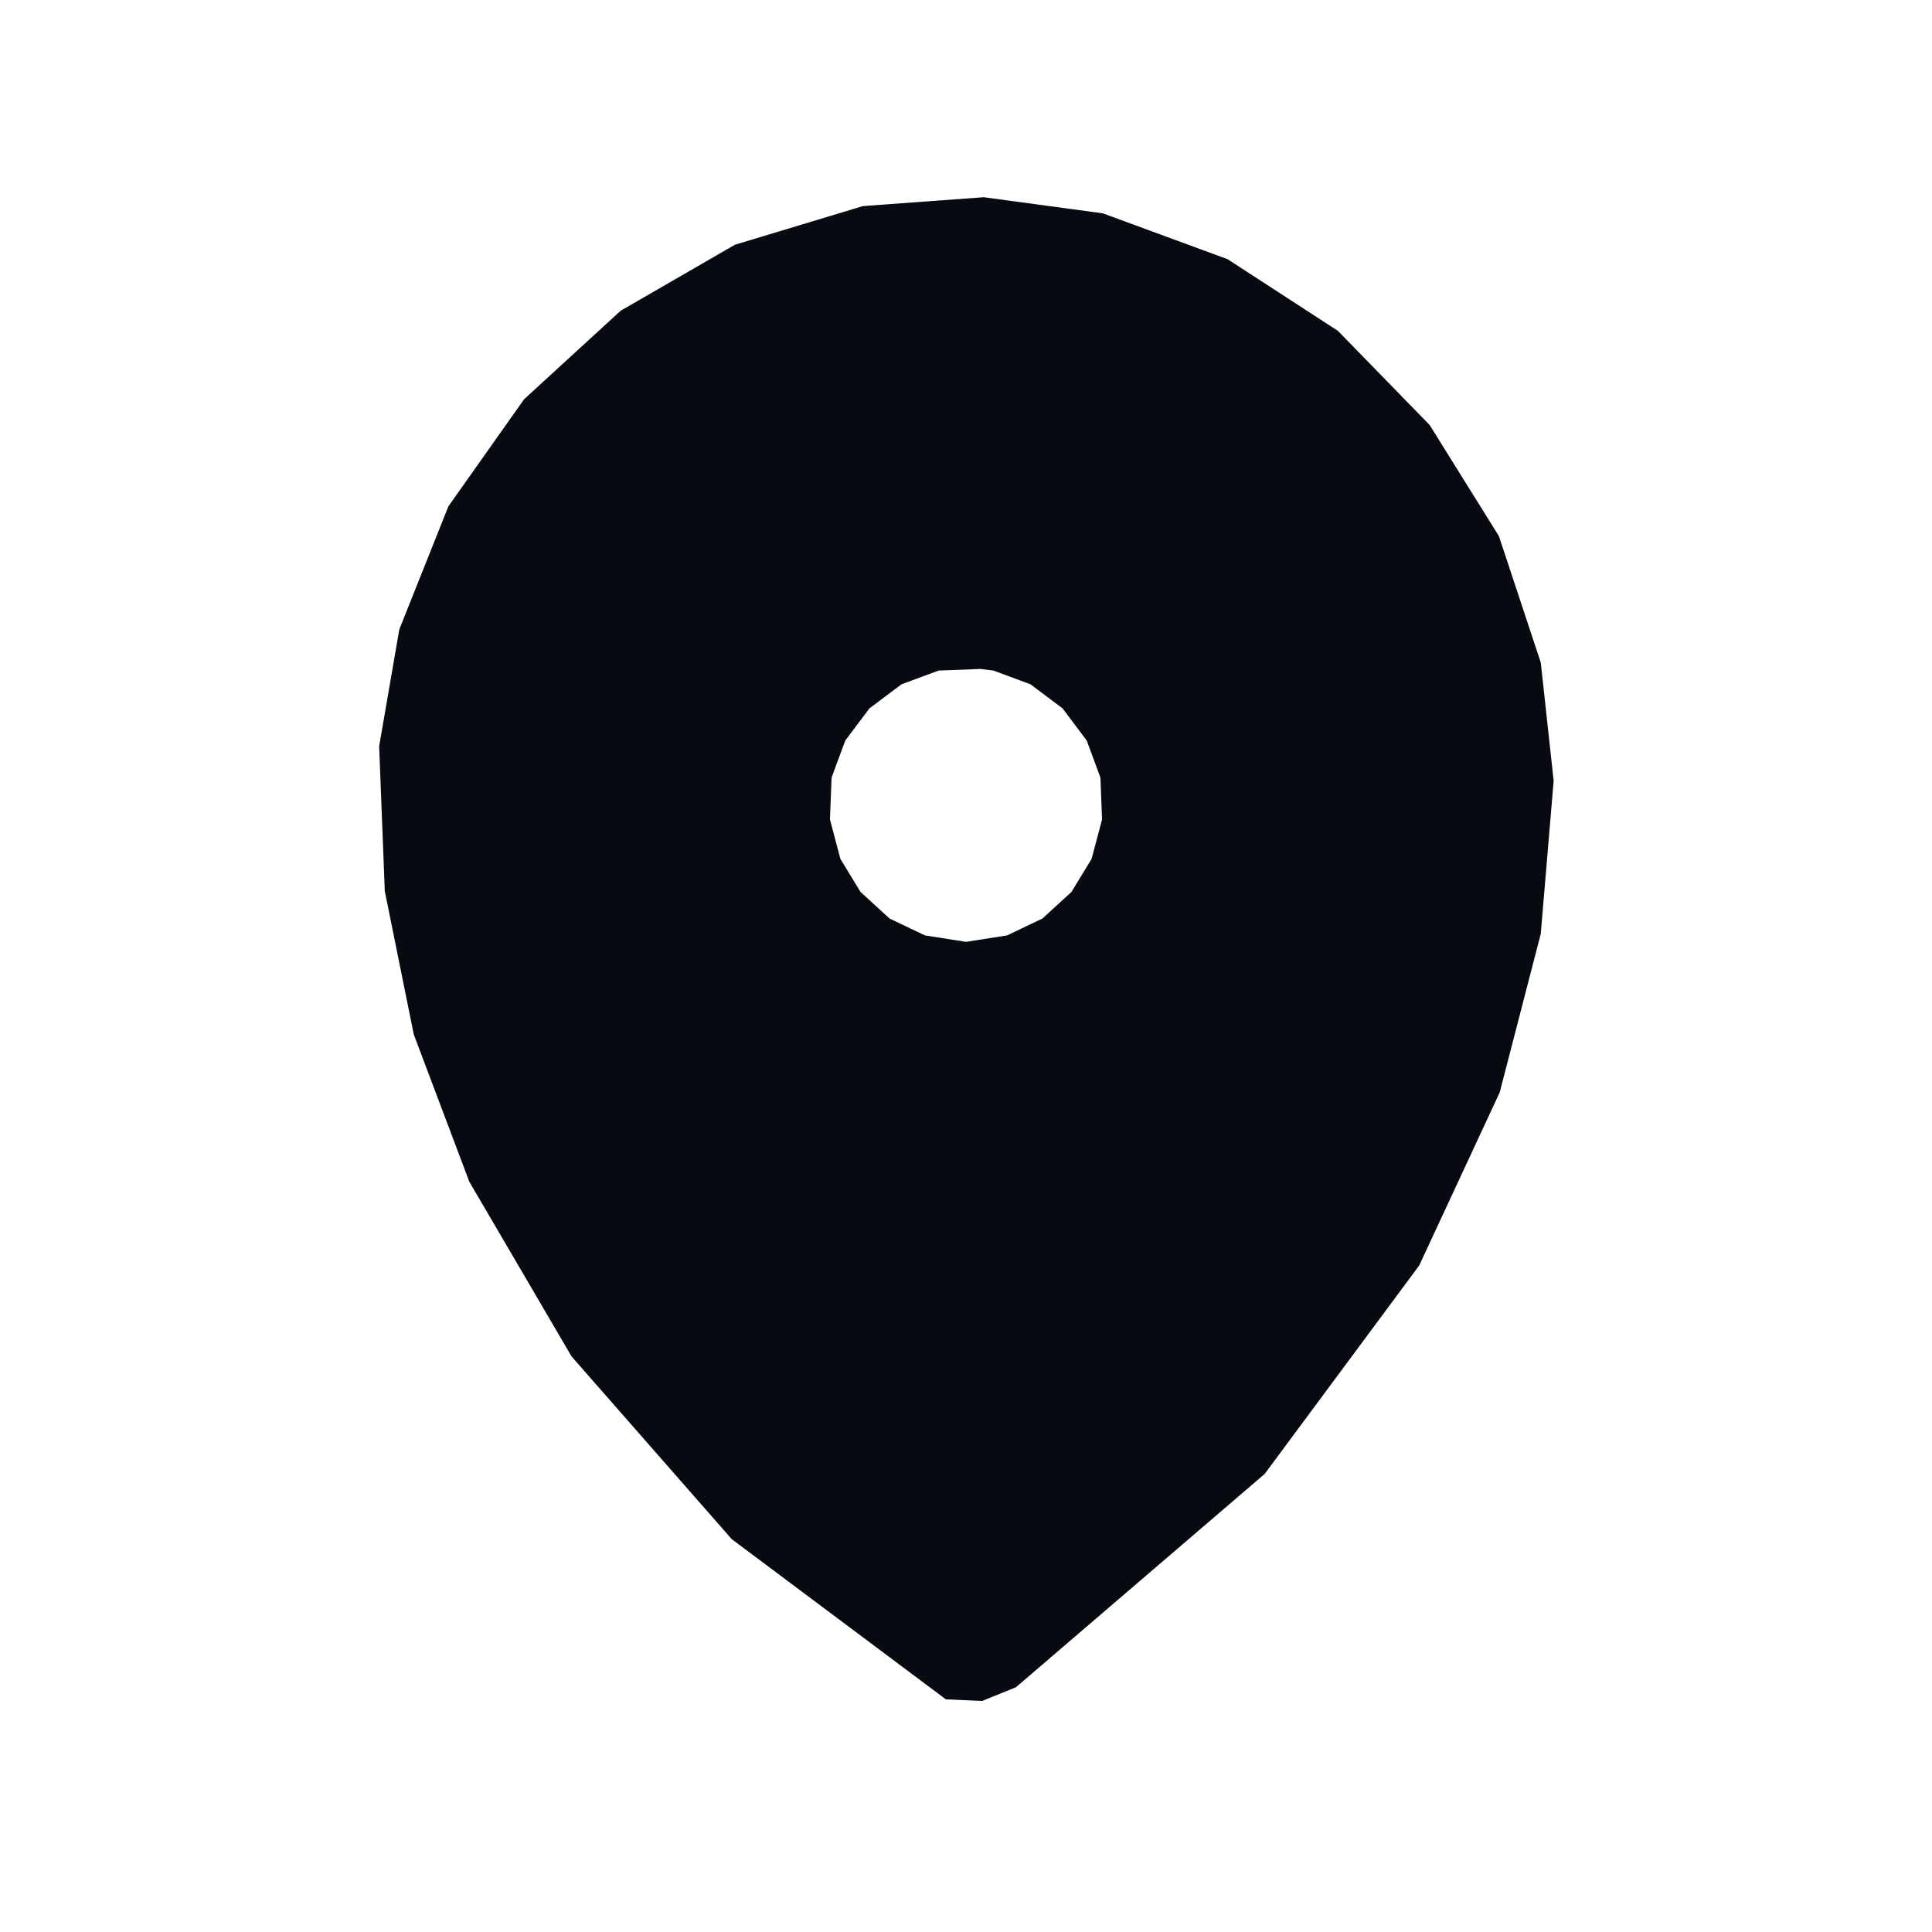
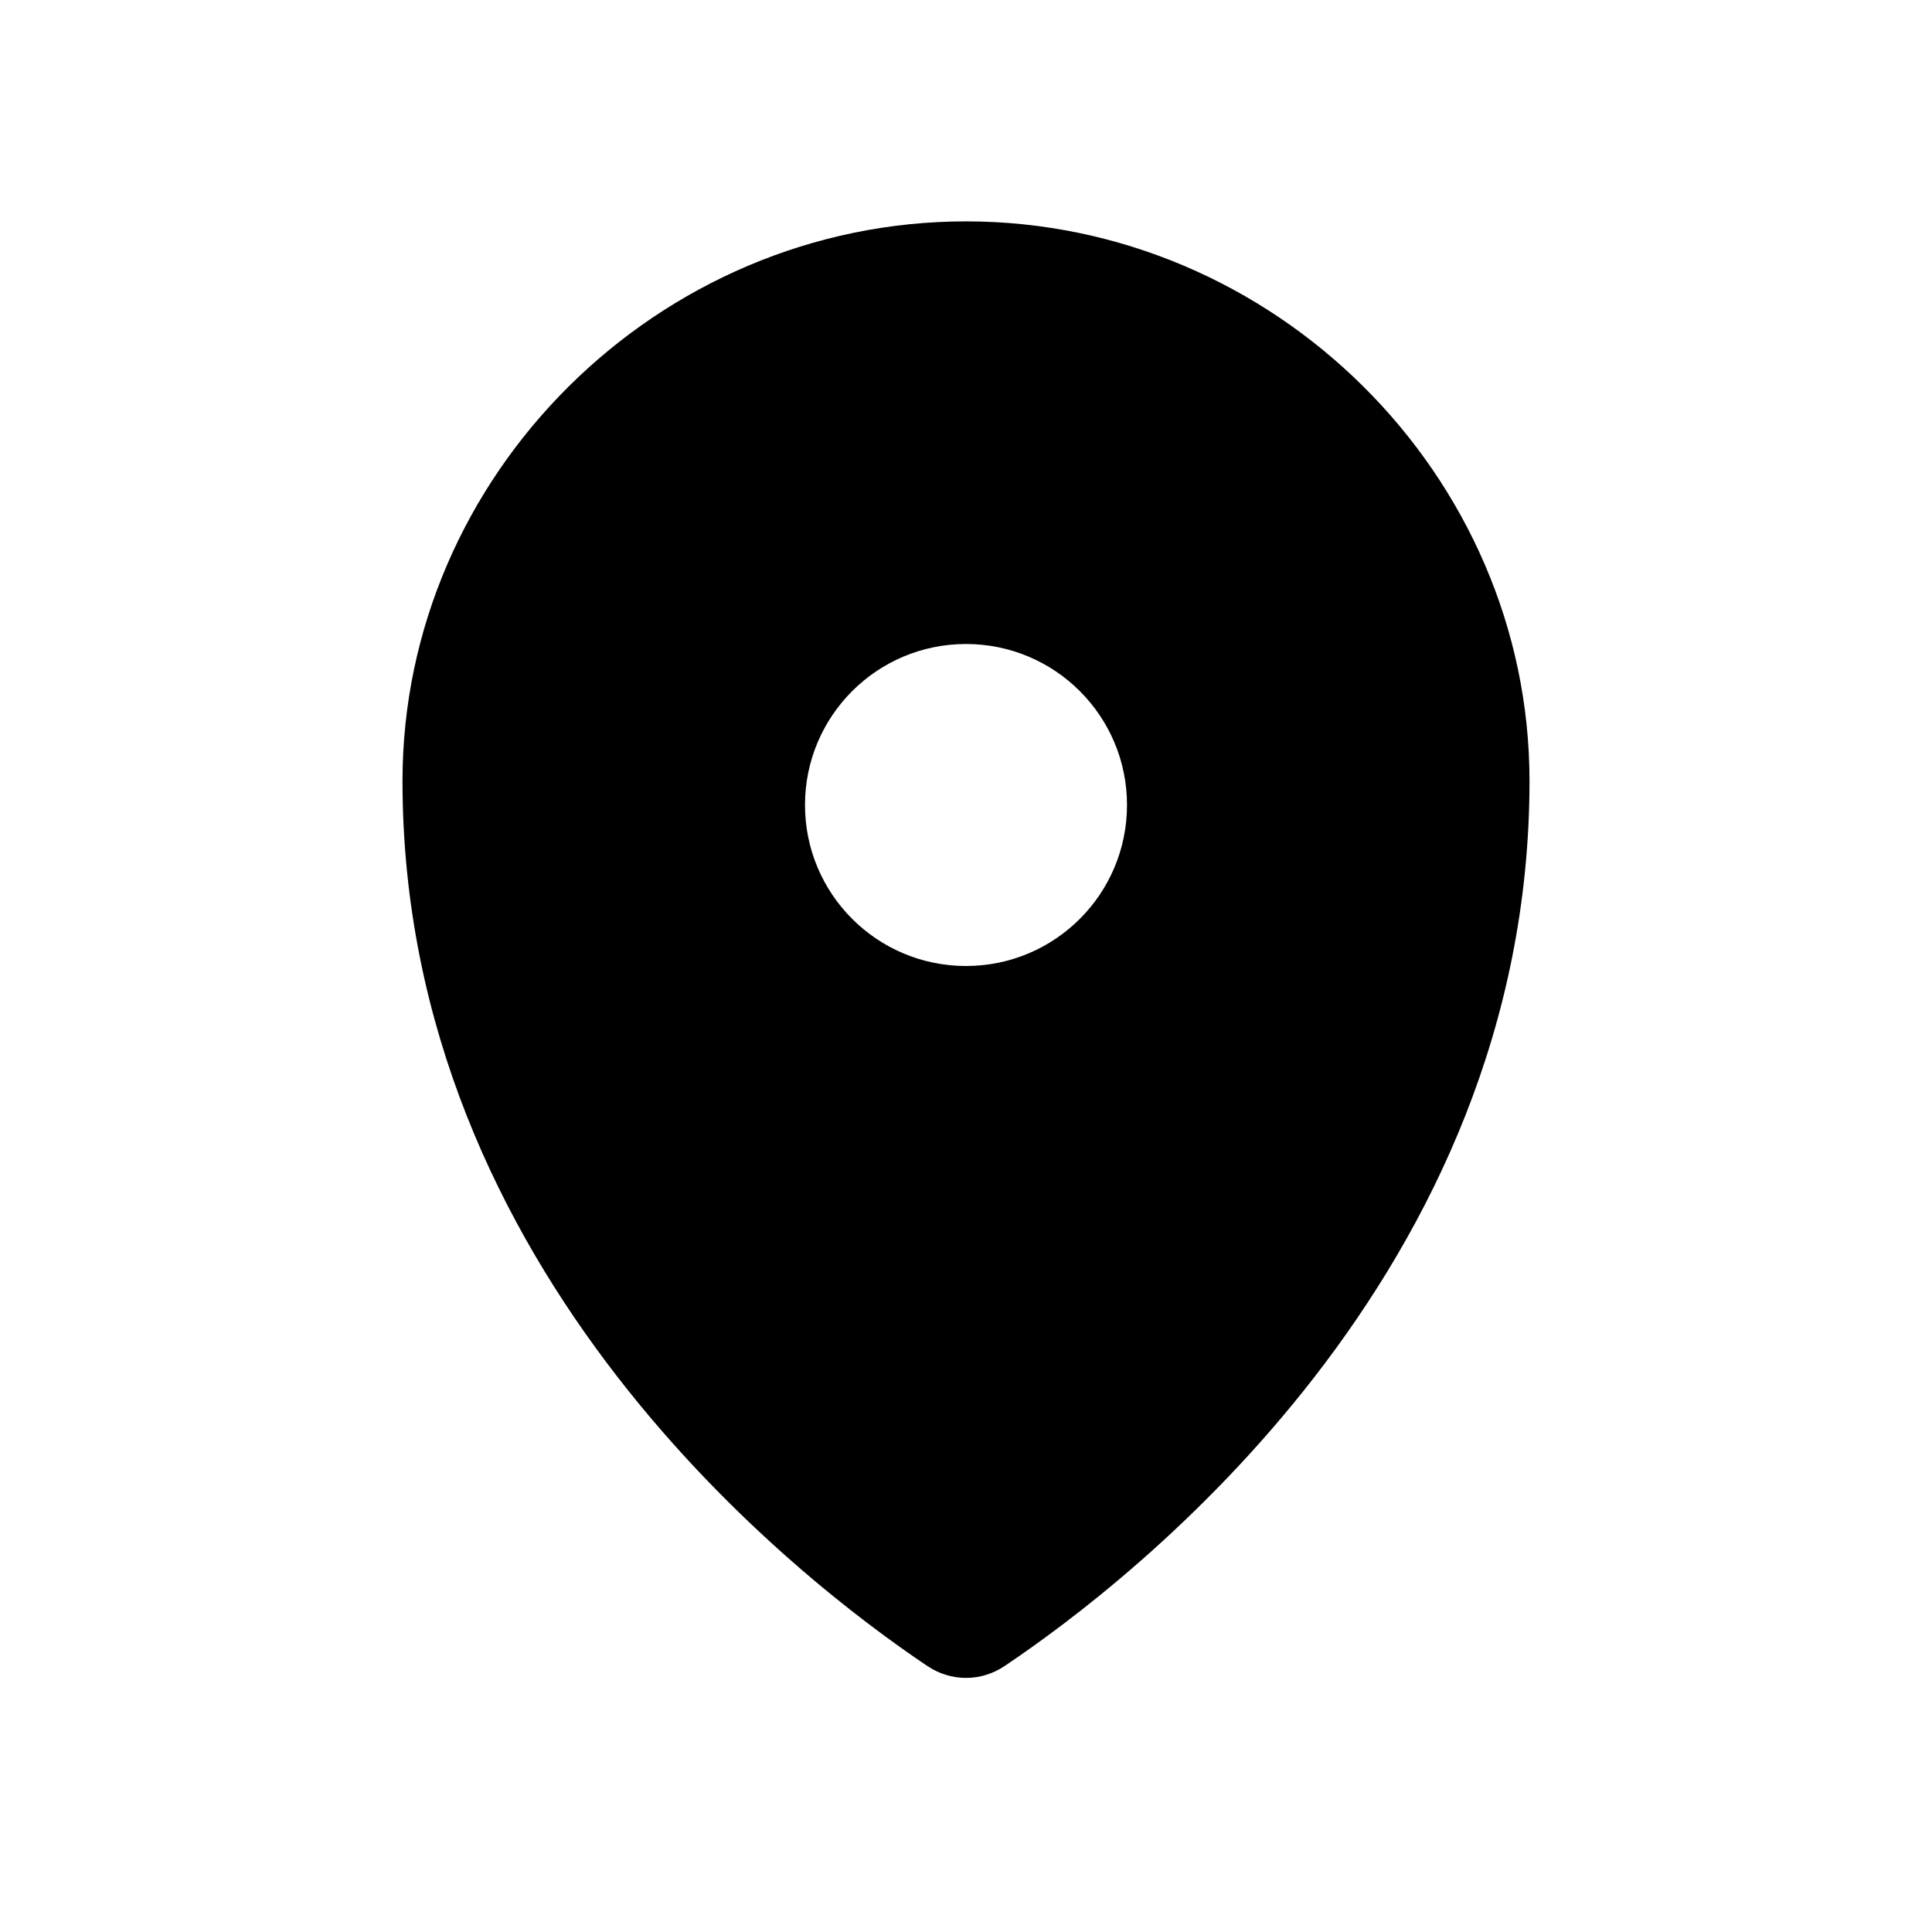
<svg xmlns="http://www.w3.org/2000/svg" width="24" height="24" viewBox="0 0 24 24" fill="none">
-   <path d="M10.72 2.56L12.22 2.45L13.7 2.65L15.25 3.22L16.62 4.11L17.76 5.28L18.62 6.66L19.14 8.23L19.3 9.7L19.14 11.6L18.63 13.57L17.63 15.72L15.71 18.31L12.62 20.96L12.2 21.13L11.75 21.11L9.09 19.12L7.1 16.85L5.83 14.68L5.14 12.85L4.78 11.07L4.71 9.27L4.96 7.82L5.57 6.29L6.51 4.96L7.71 3.86L9.13 3.04ZM12.18 8.31L11.66 8.33L11.2 8.5L10.8 8.8L10.5 9.2L10.33 9.66L10.31 10.18L10.44 10.67L10.69 11.08L11.05 11.41L11.49 11.62L12 11.7L12.51 11.62L12.95 11.41L13.31 11.08L13.56 10.67L13.69 10.18L13.67 9.66L13.5 9.2L13.2 8.8L12.8 8.5L12.34 8.33Z" fill="#070A10" />
+   <path d="M12 2.75C15.827 2.75 19 5.901 19 9.701C19 15.831 14.063 19.634 12.481 20.695C12.187 20.893 11.813 20.893 11.519 20.695C9.937 19.634 5 15.831 5 9.701C5 5.901 8.173 2.75 12 2.75ZM12 8C10.895 8 10 8.895 10 10C10 11.105 10.895 12 12 12C13.105 12 14 11.105 14 10C14 8.895 13.105 8 12 8Z" fill="#000" />
</svg>
